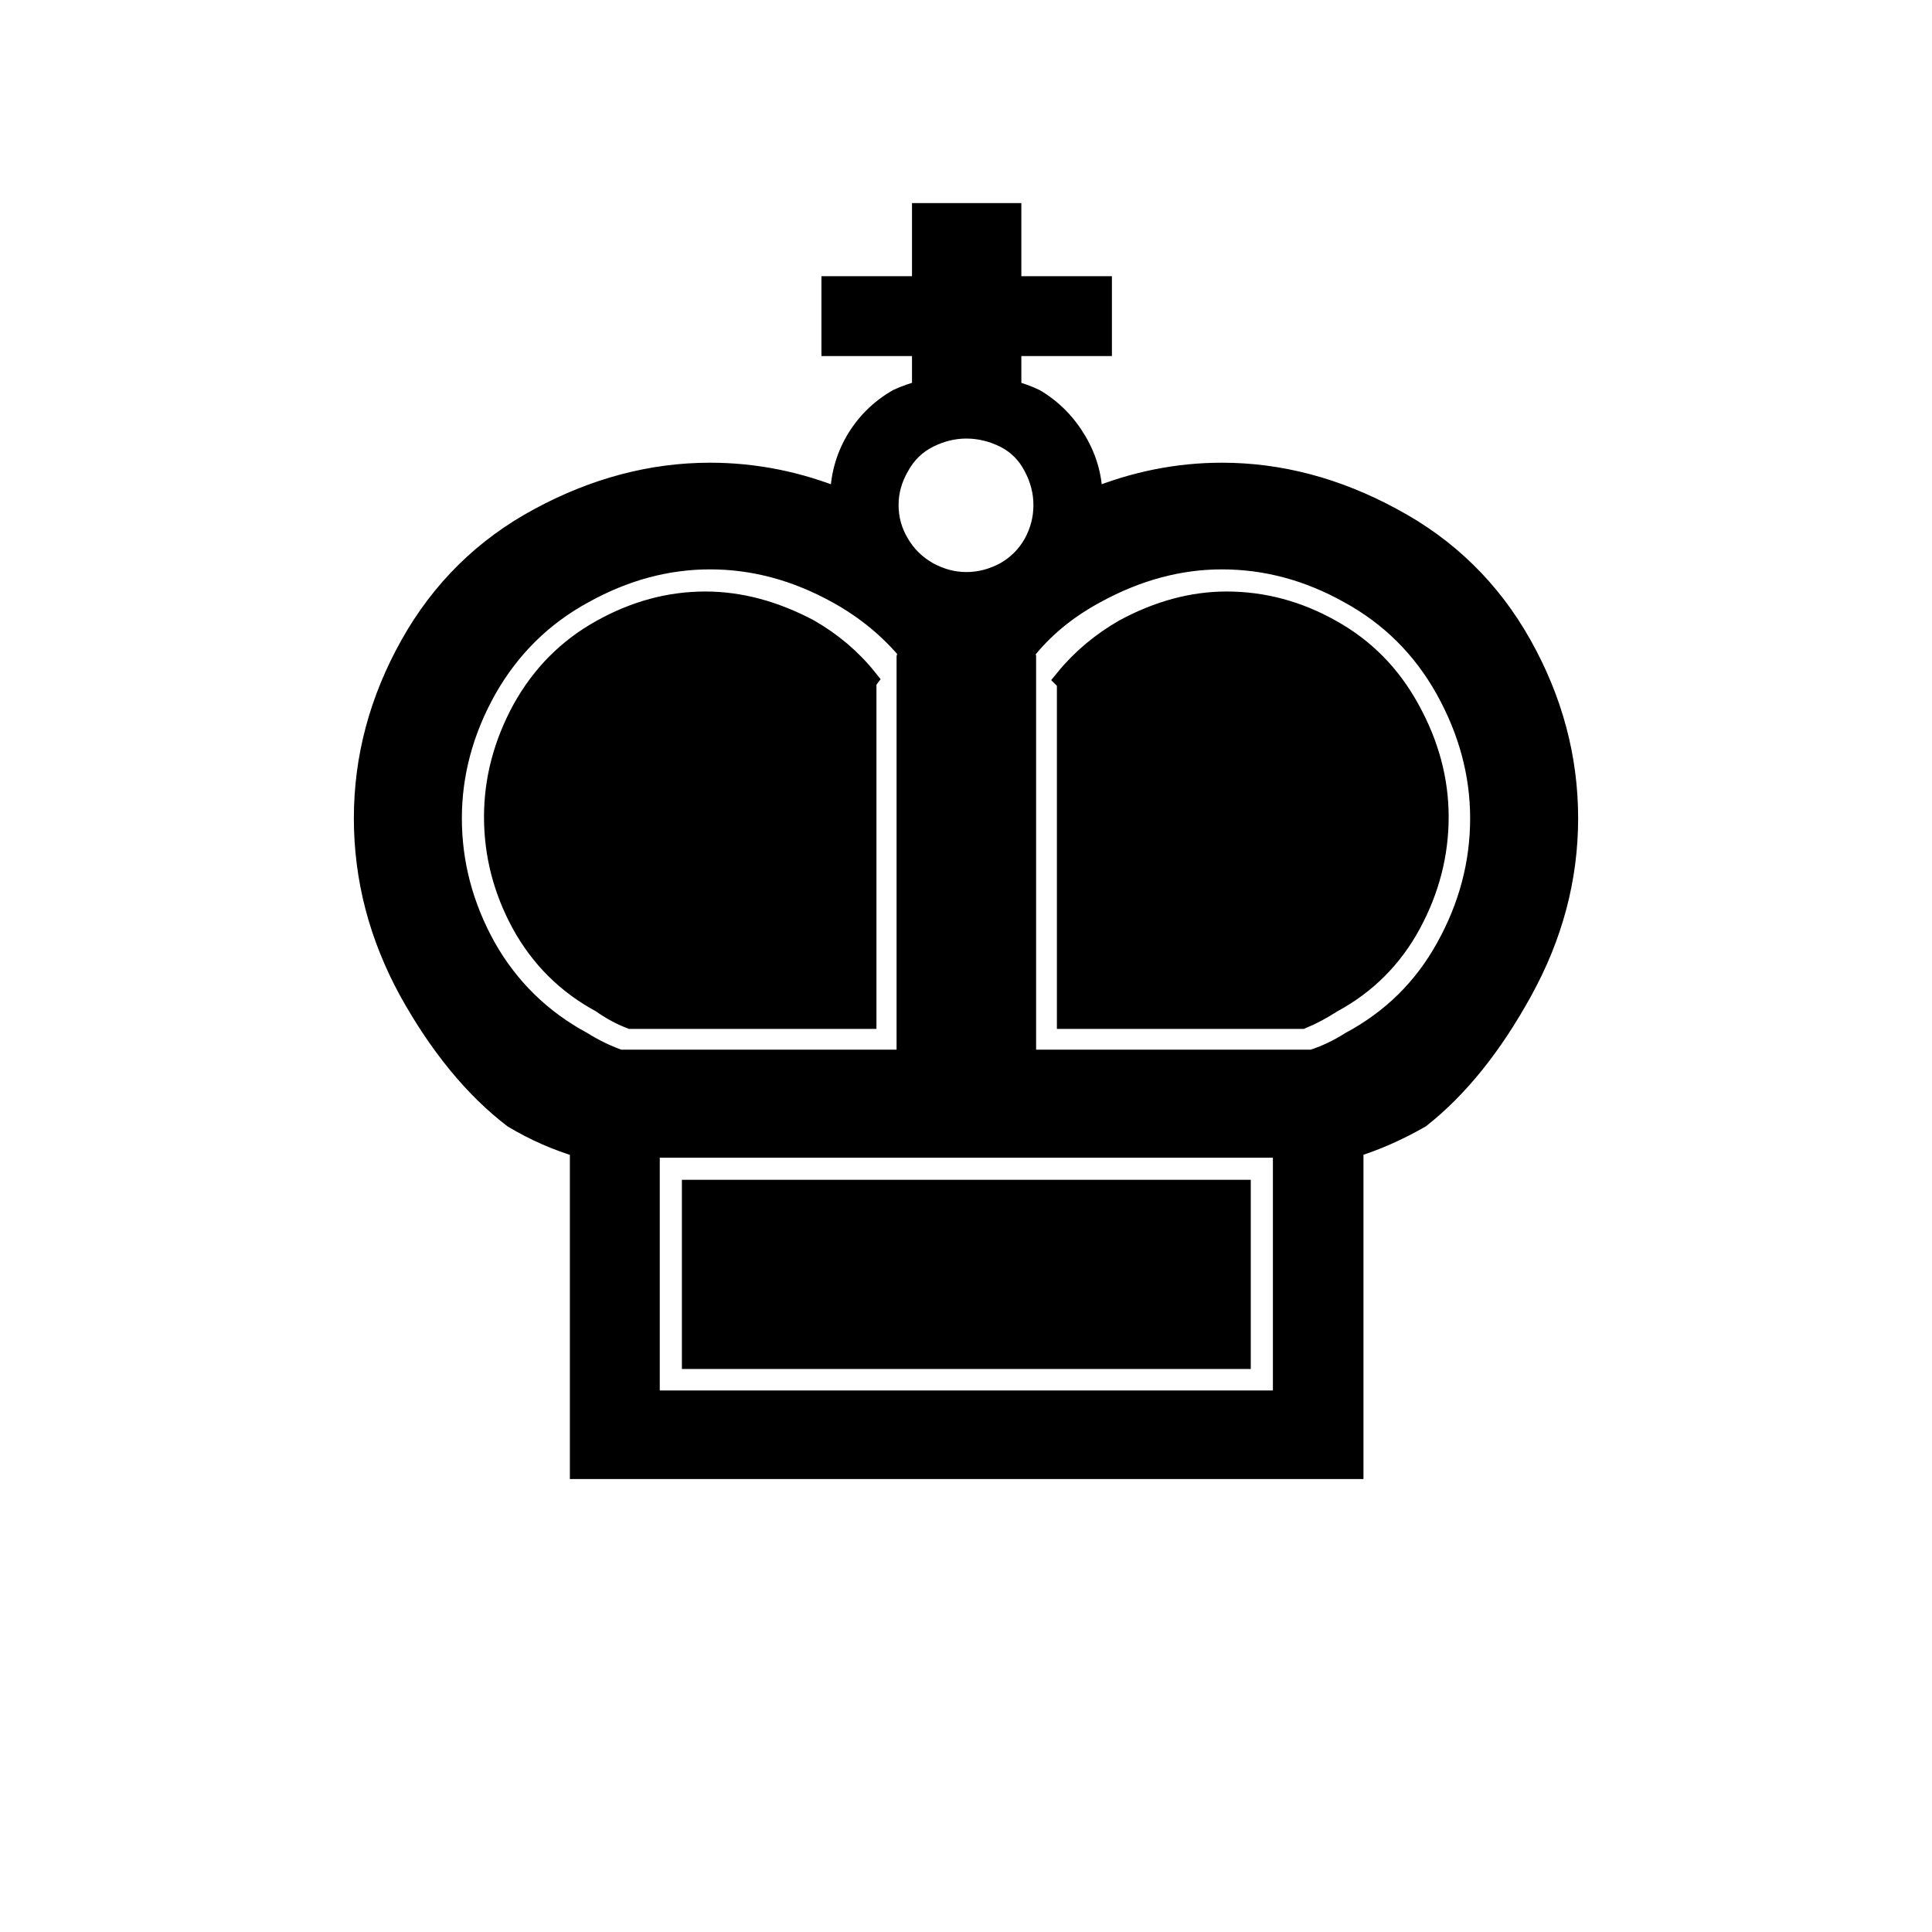
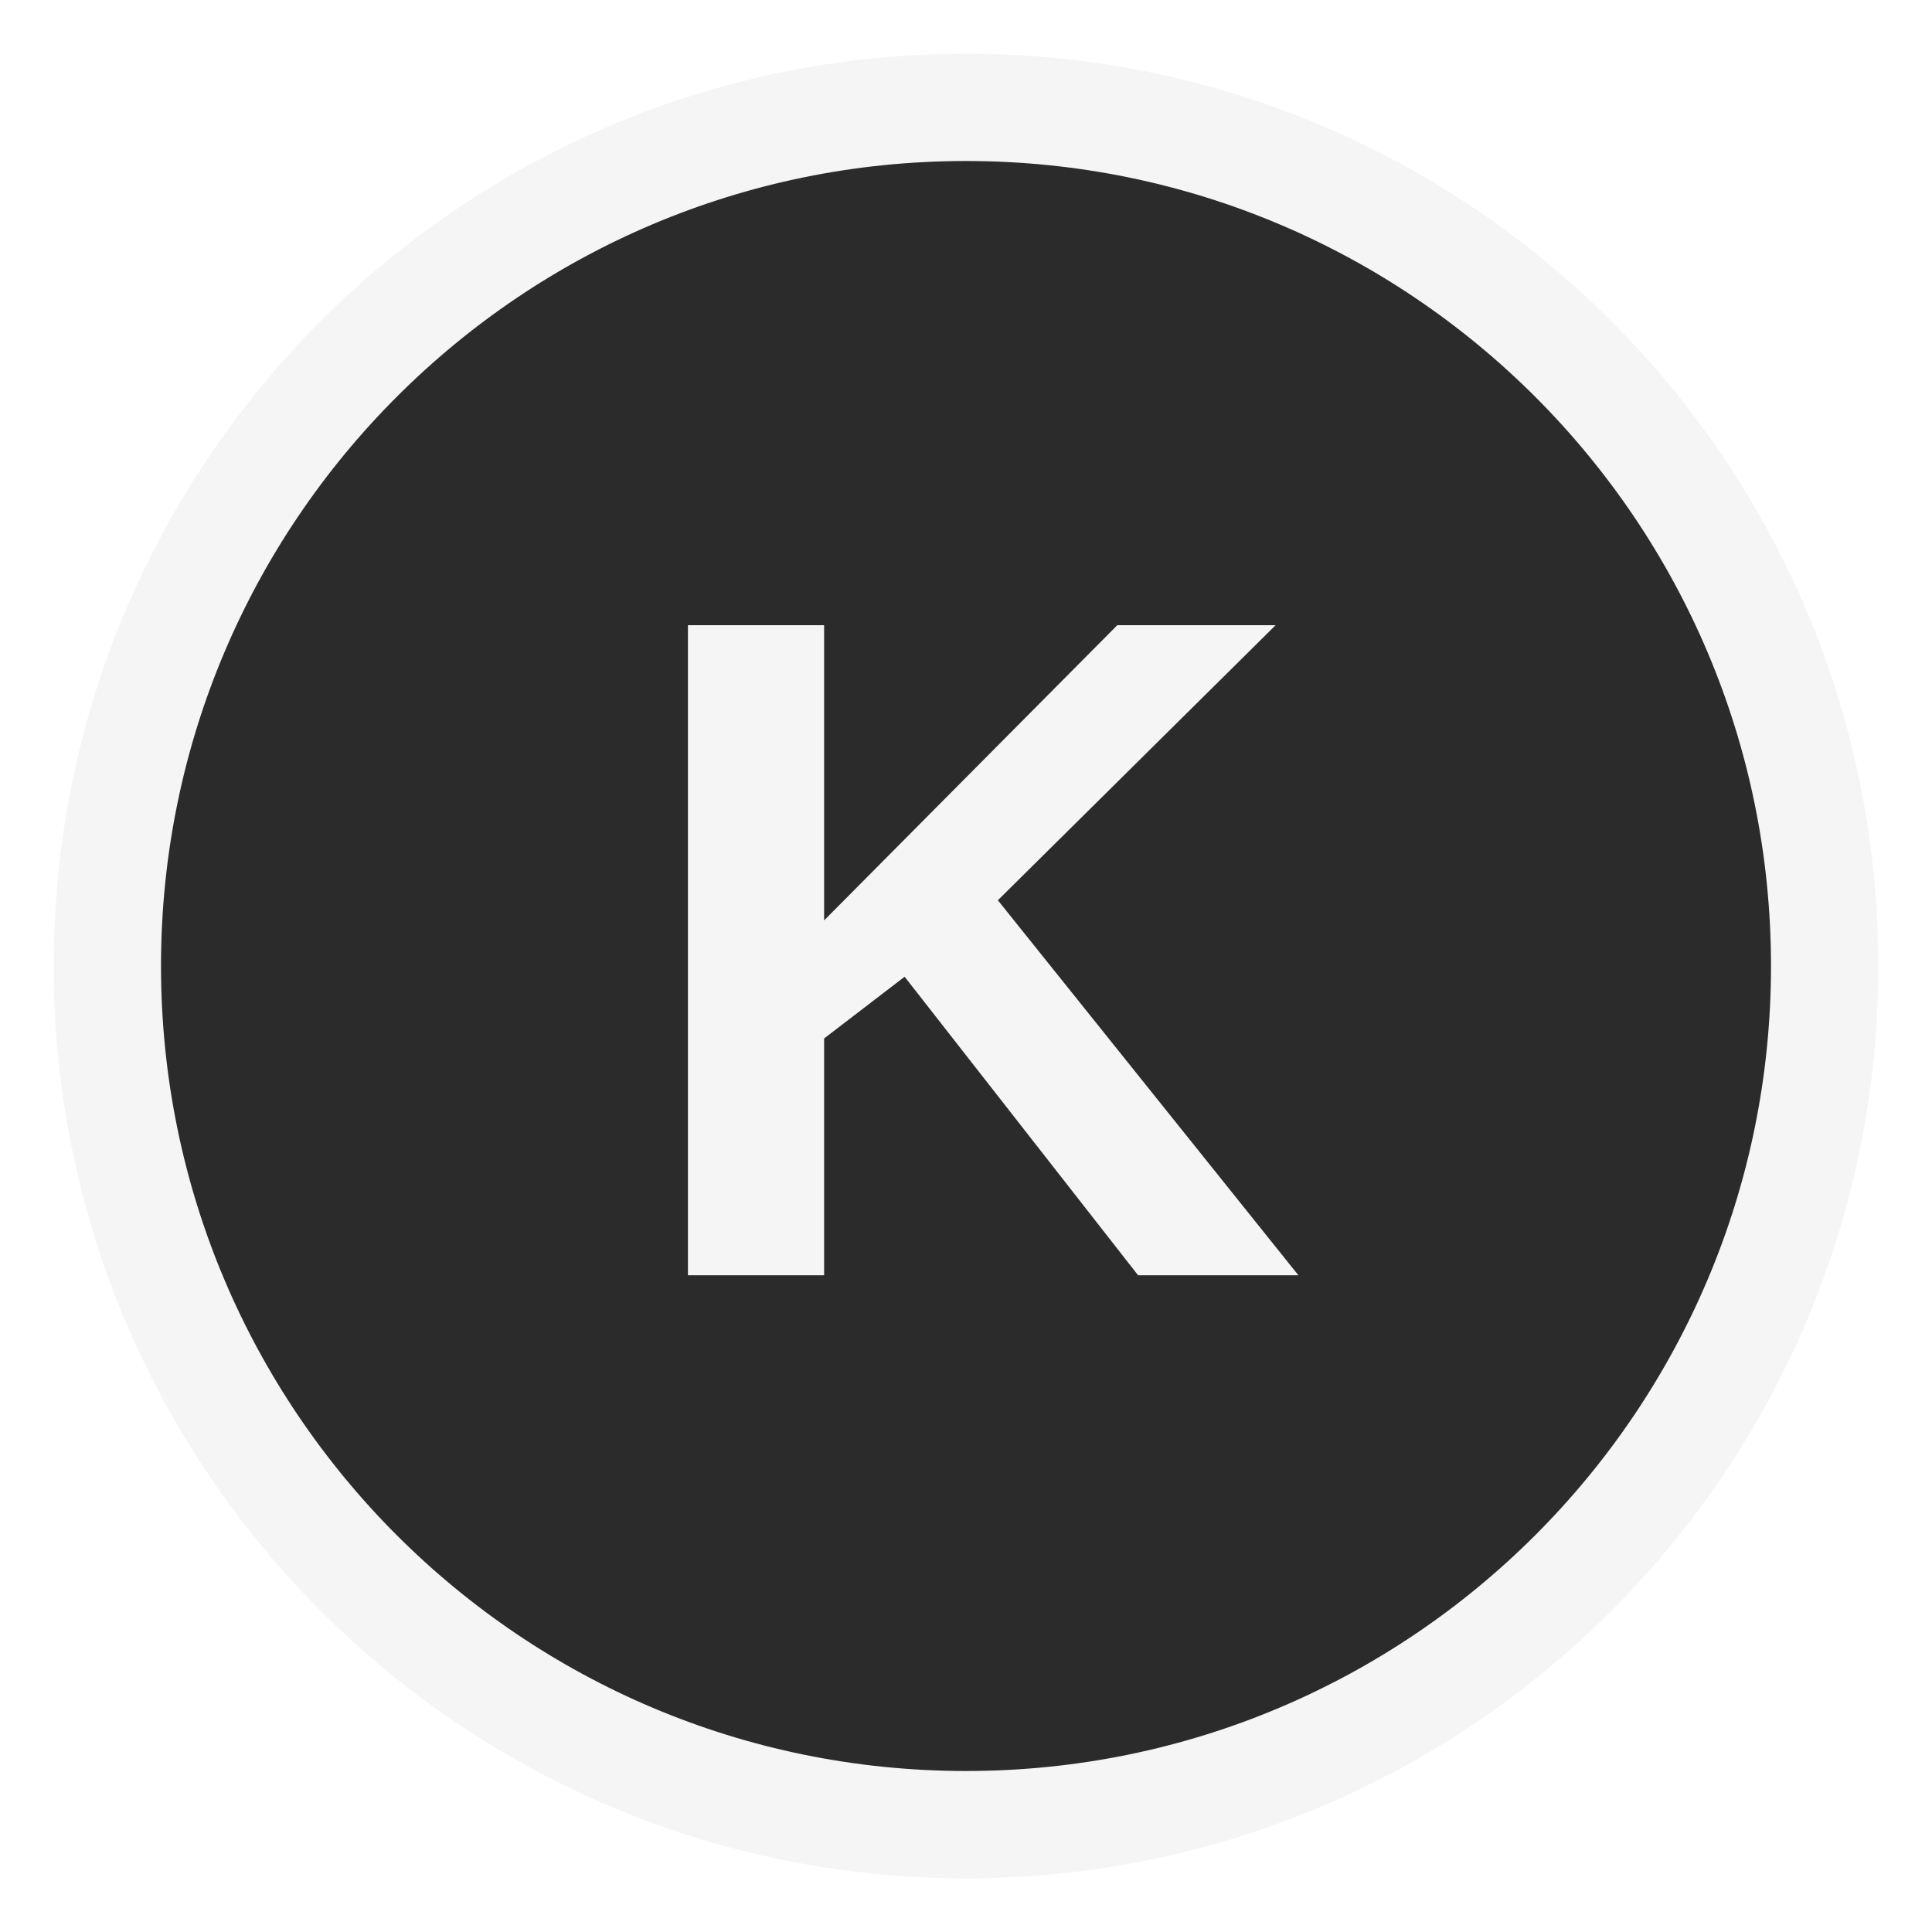
<svg xmlns="http://www.w3.org/2000/svg" viewBox="0 0 45 45">
-   <text x="50%" y="76%" font-size="40" text-anchor="middle" font-family="'Segoe UI Symbol','DejaVu Sans','Noto Sans Symbols',sans-serif" fill="#000000" stroke="#000000" stroke-width="0.5">♚</text>
+   <circle cx="22.5" cy="22.5" r="20" fill="#2b2b2b" stroke="#f5f5f5" stroke-width="2.5" />
+   <text x="50%" y="66%" font-size="22" font-weight="bold" text-anchor="middle" font-family="Arial,Helvetica,sans-serif" fill="#f5f5f5">K</text>
</svg>
